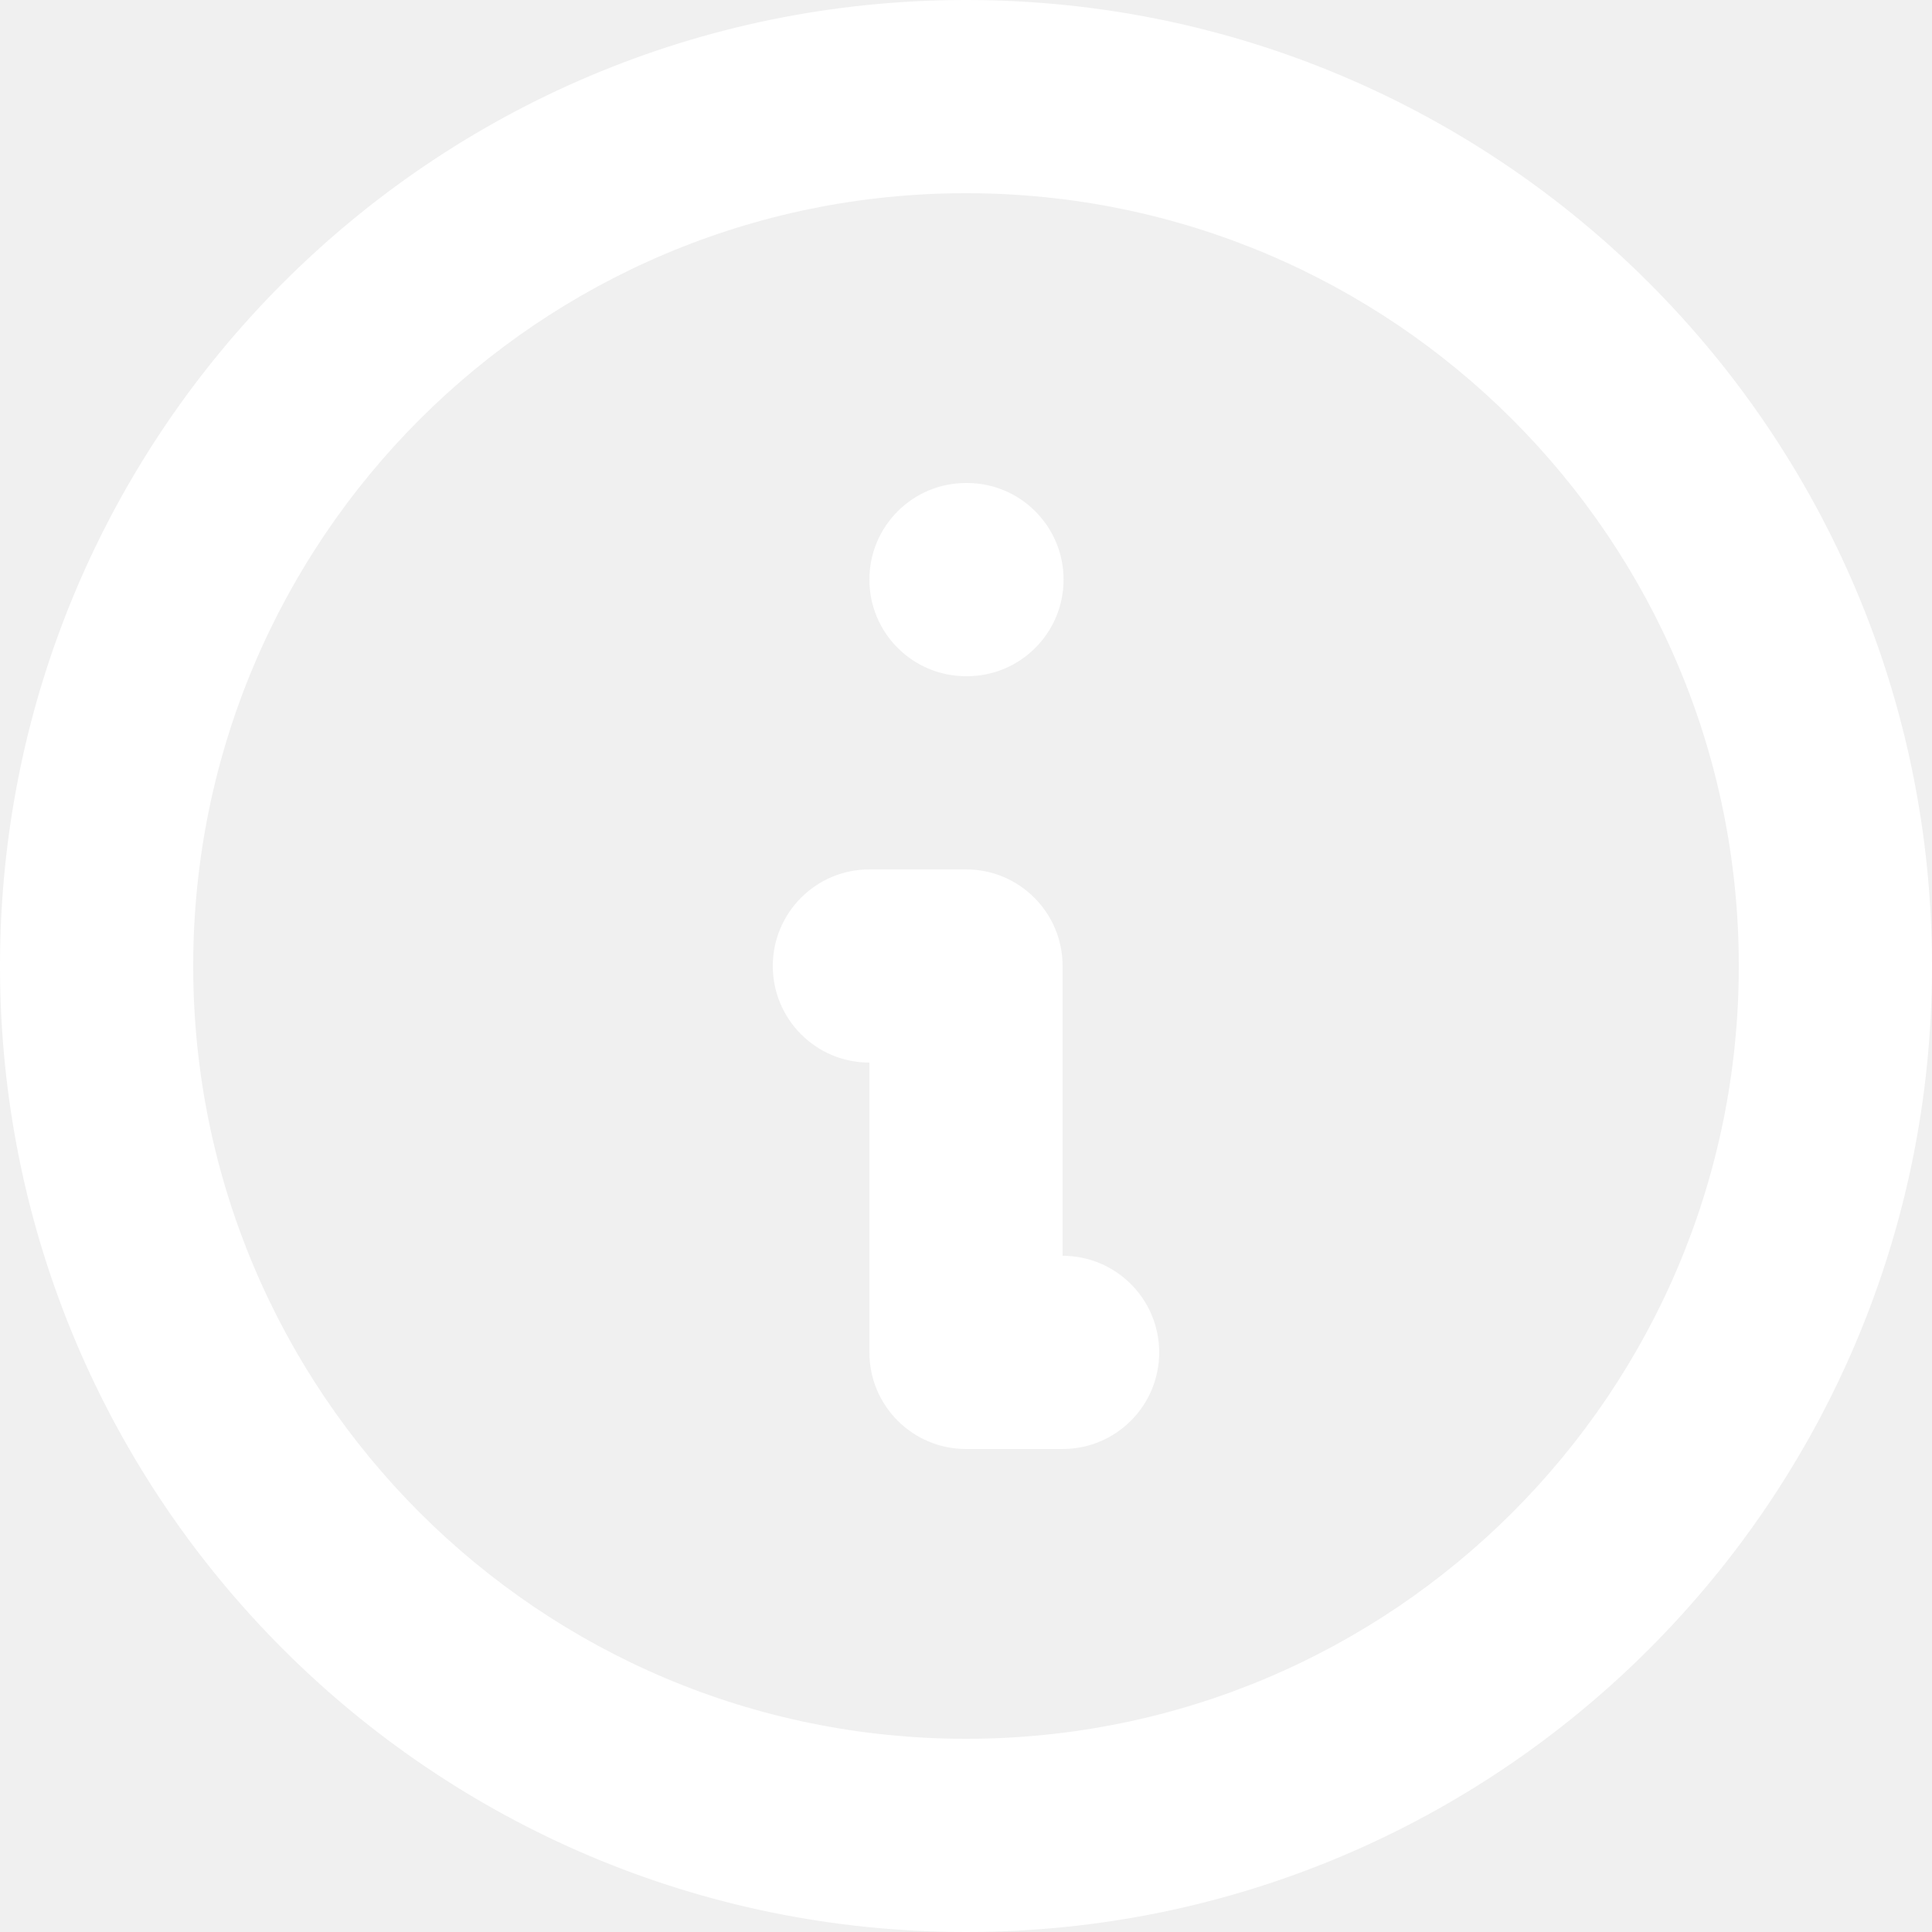
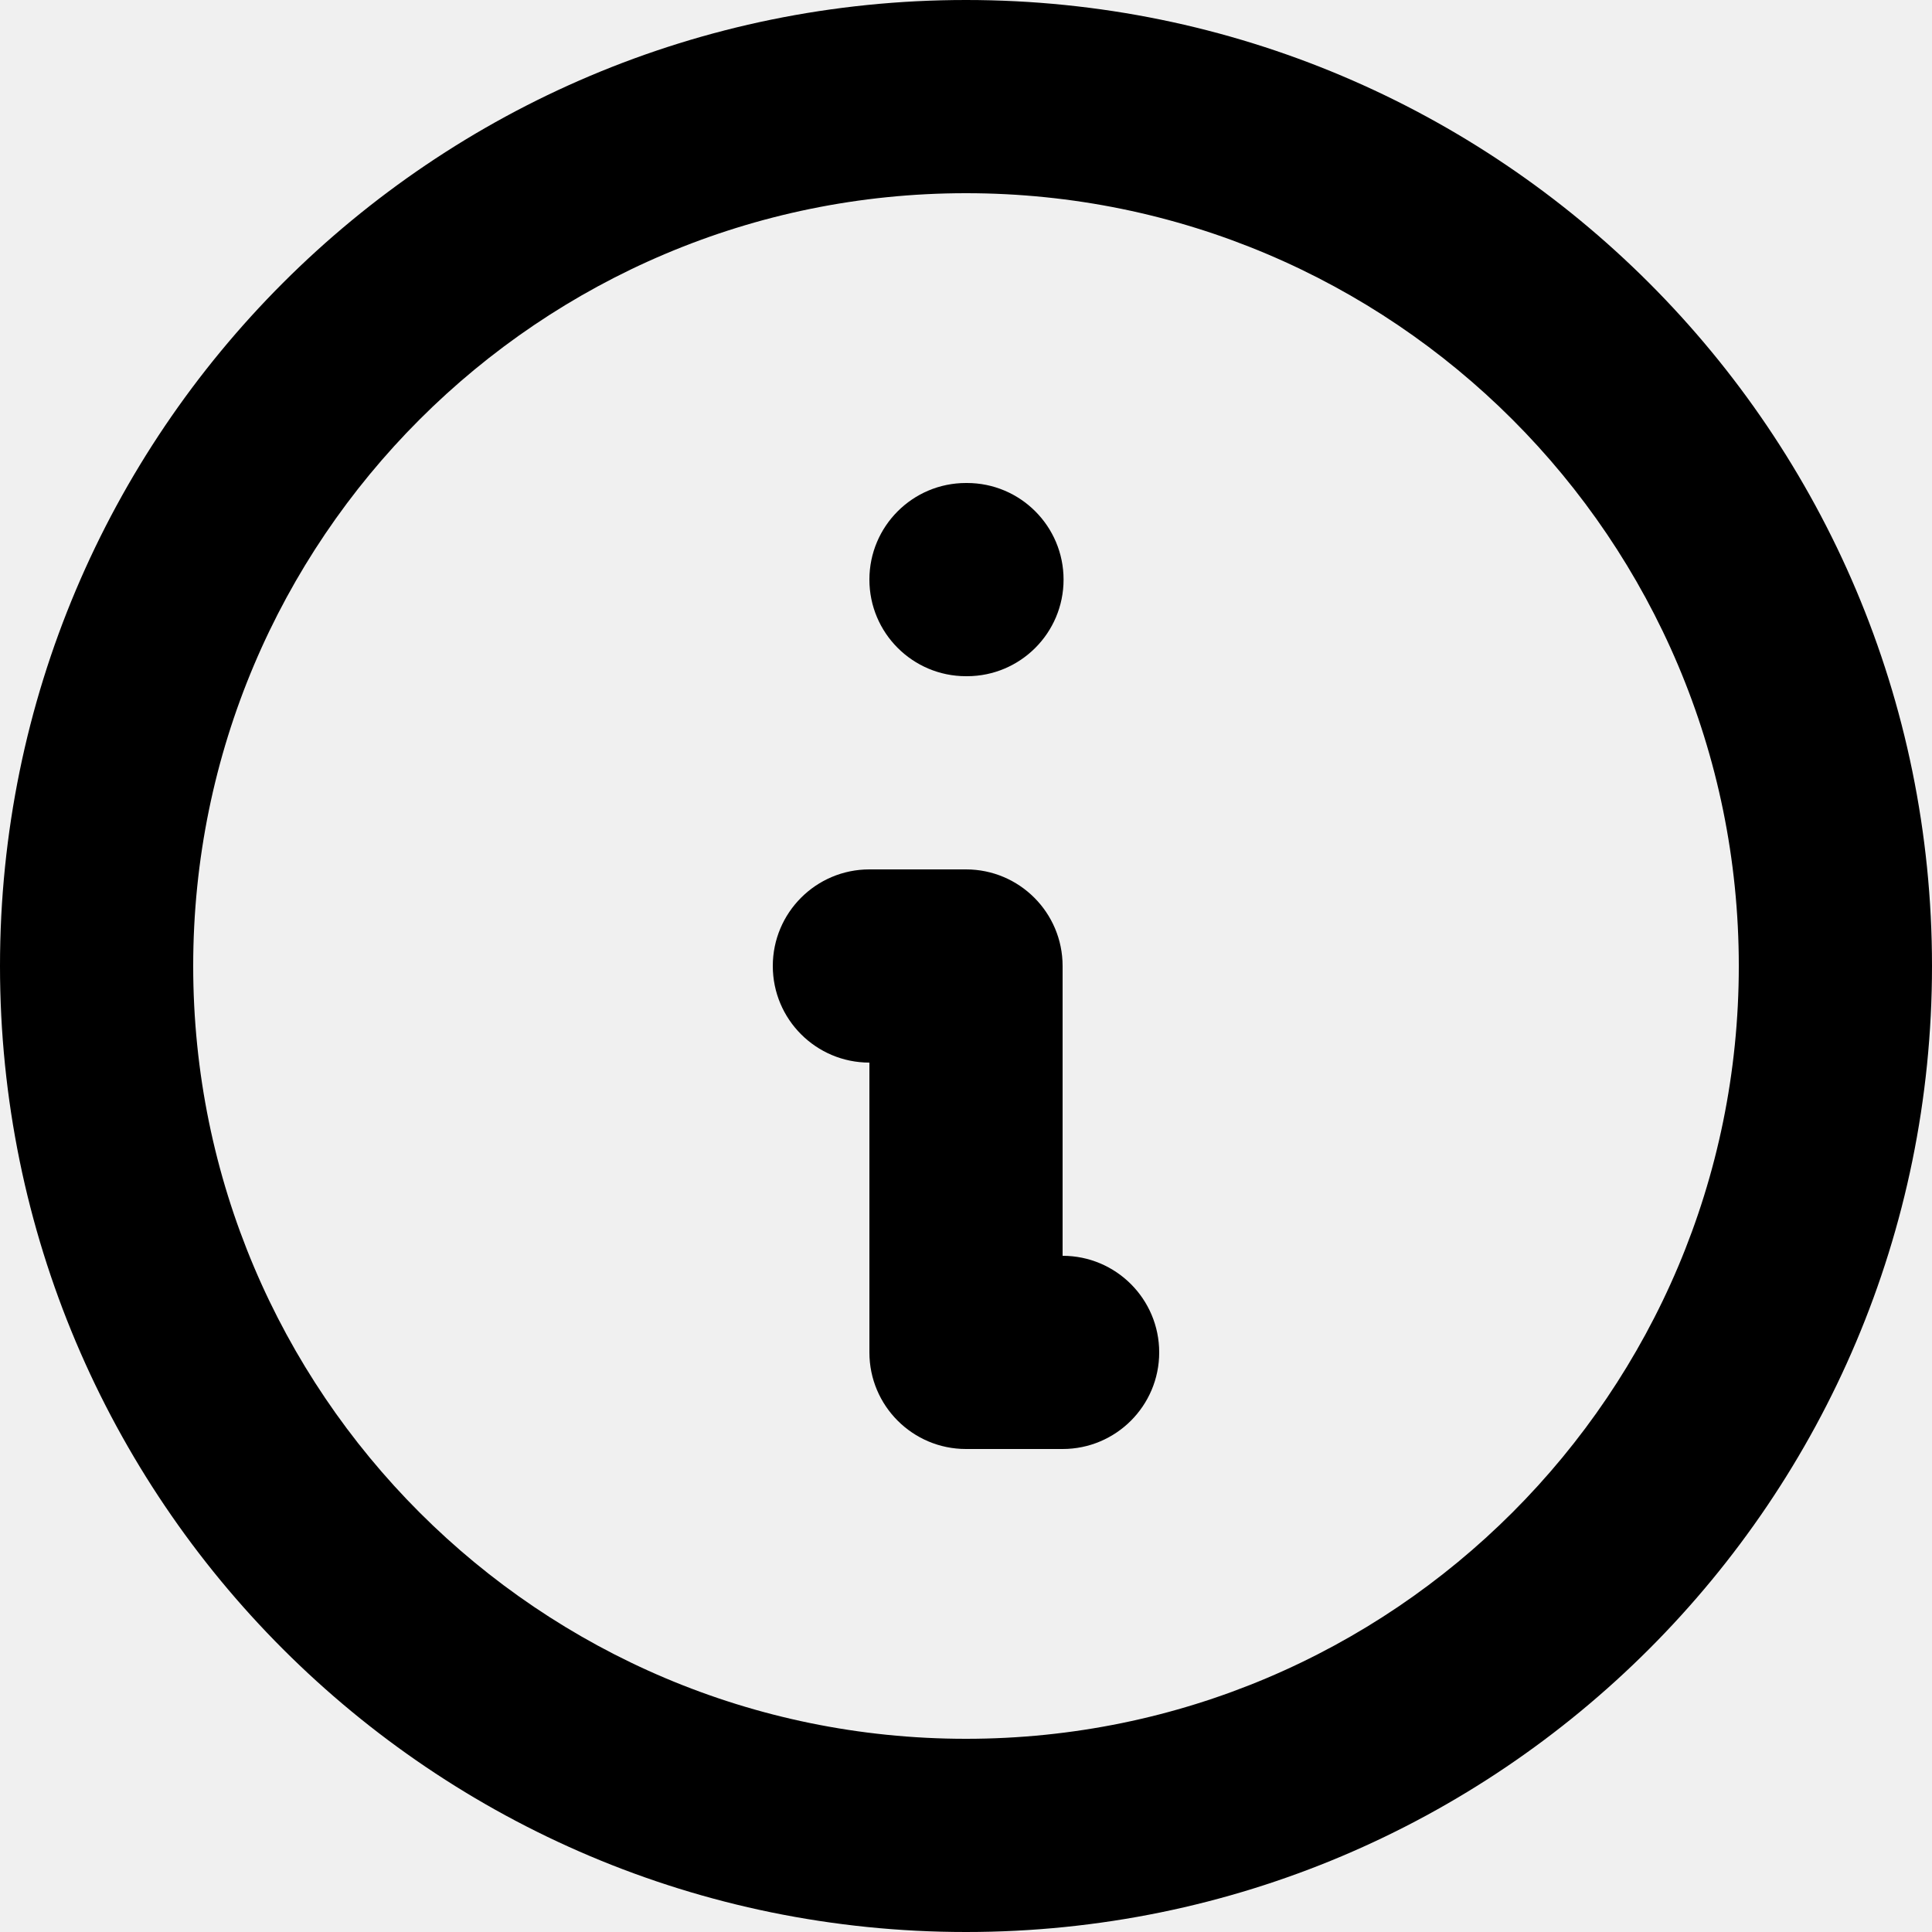
<svg xmlns="http://www.w3.org/2000/svg" aria-hidden="true" width="20" height="20" fill="none">
-   <g fill-rule="evenodd" clip-rule="evenodd" fill="#fff">
+   <g fill-rule="evenodd" clip-rule="evenodd" fill="currentColor">
    <path d="M10 2a8 8 0 1 0 0 16 8 8 0 0 0 0-16ZM0 10C0 4.477 4.477 0 10 0s10 4.477 10 10-4.477 10-10 10S0 15.523 0 10Z" />
    <path d="M9 6a1 1 0 0 1 1-1h.01a1 1 0 1 1 0 2H10a1 1 0 0 1-1-1ZM8 10a1 1 0 0 1 1-1h1a1 1 0 0 1 1 1v3a1 1 0 1 1 0 2h-1a1 1 0 0 1-1-1v-3a1 1 0 0 1-1-1Z" />
  </g>
</svg>
